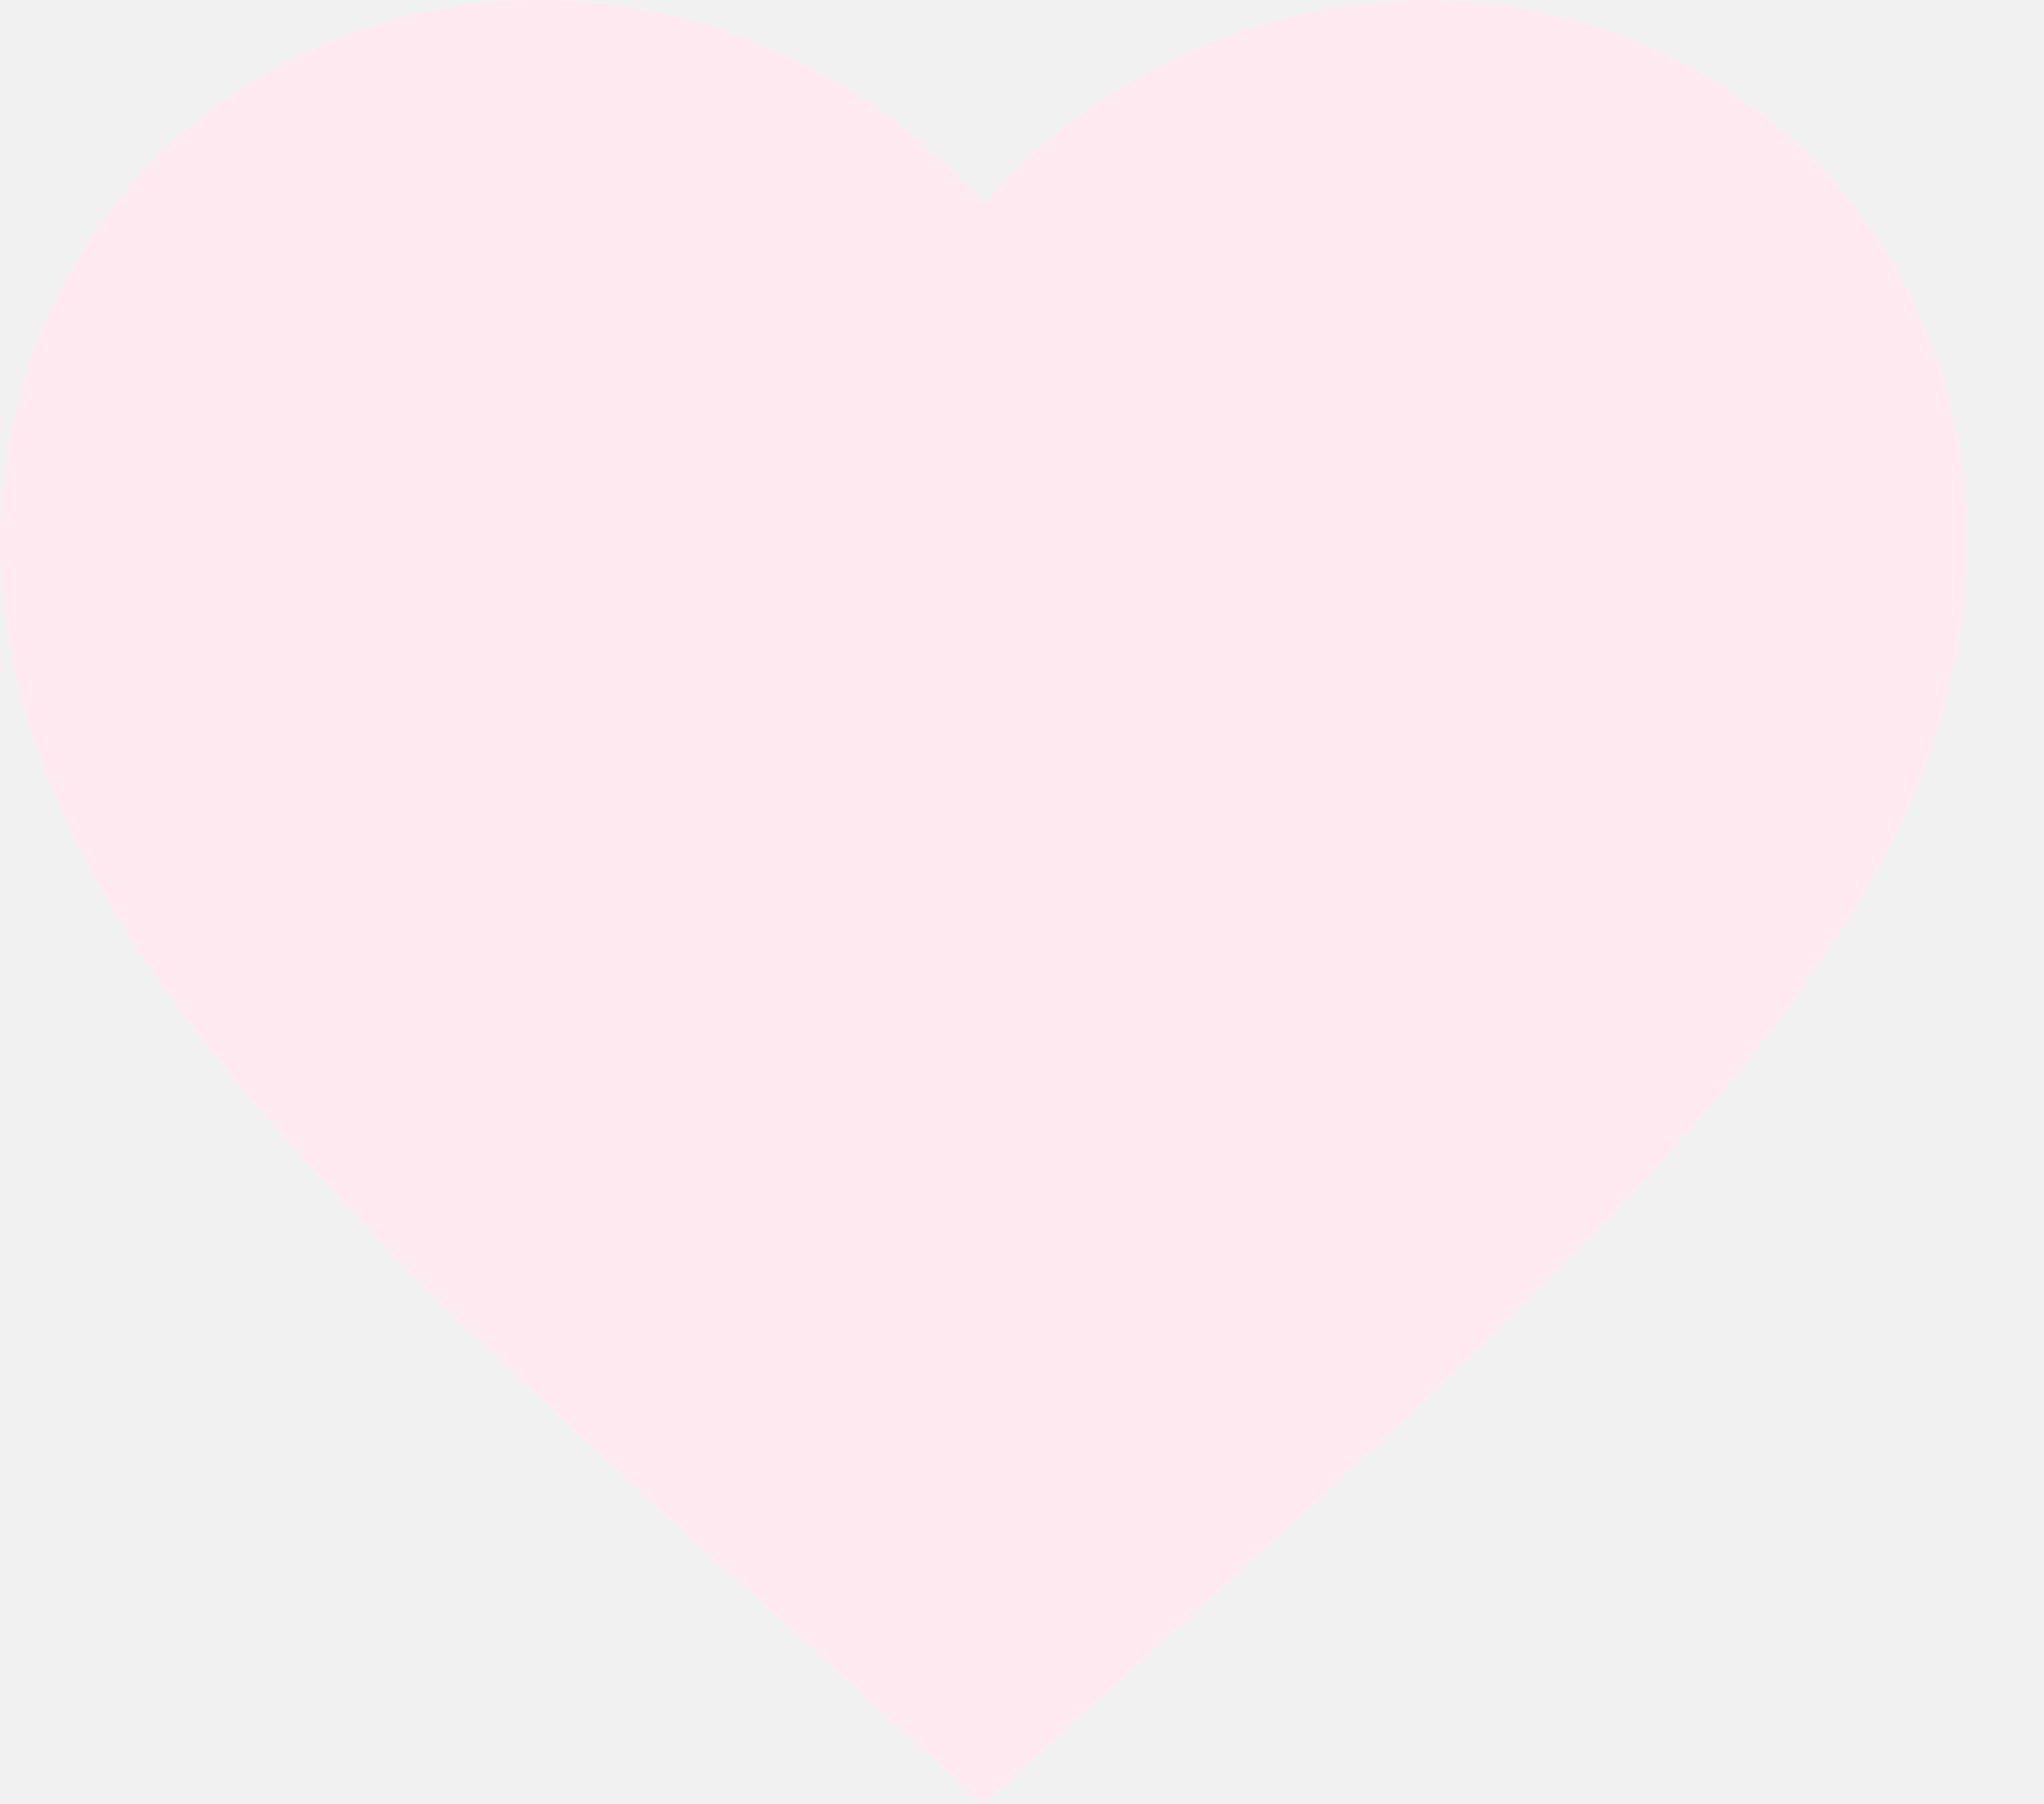
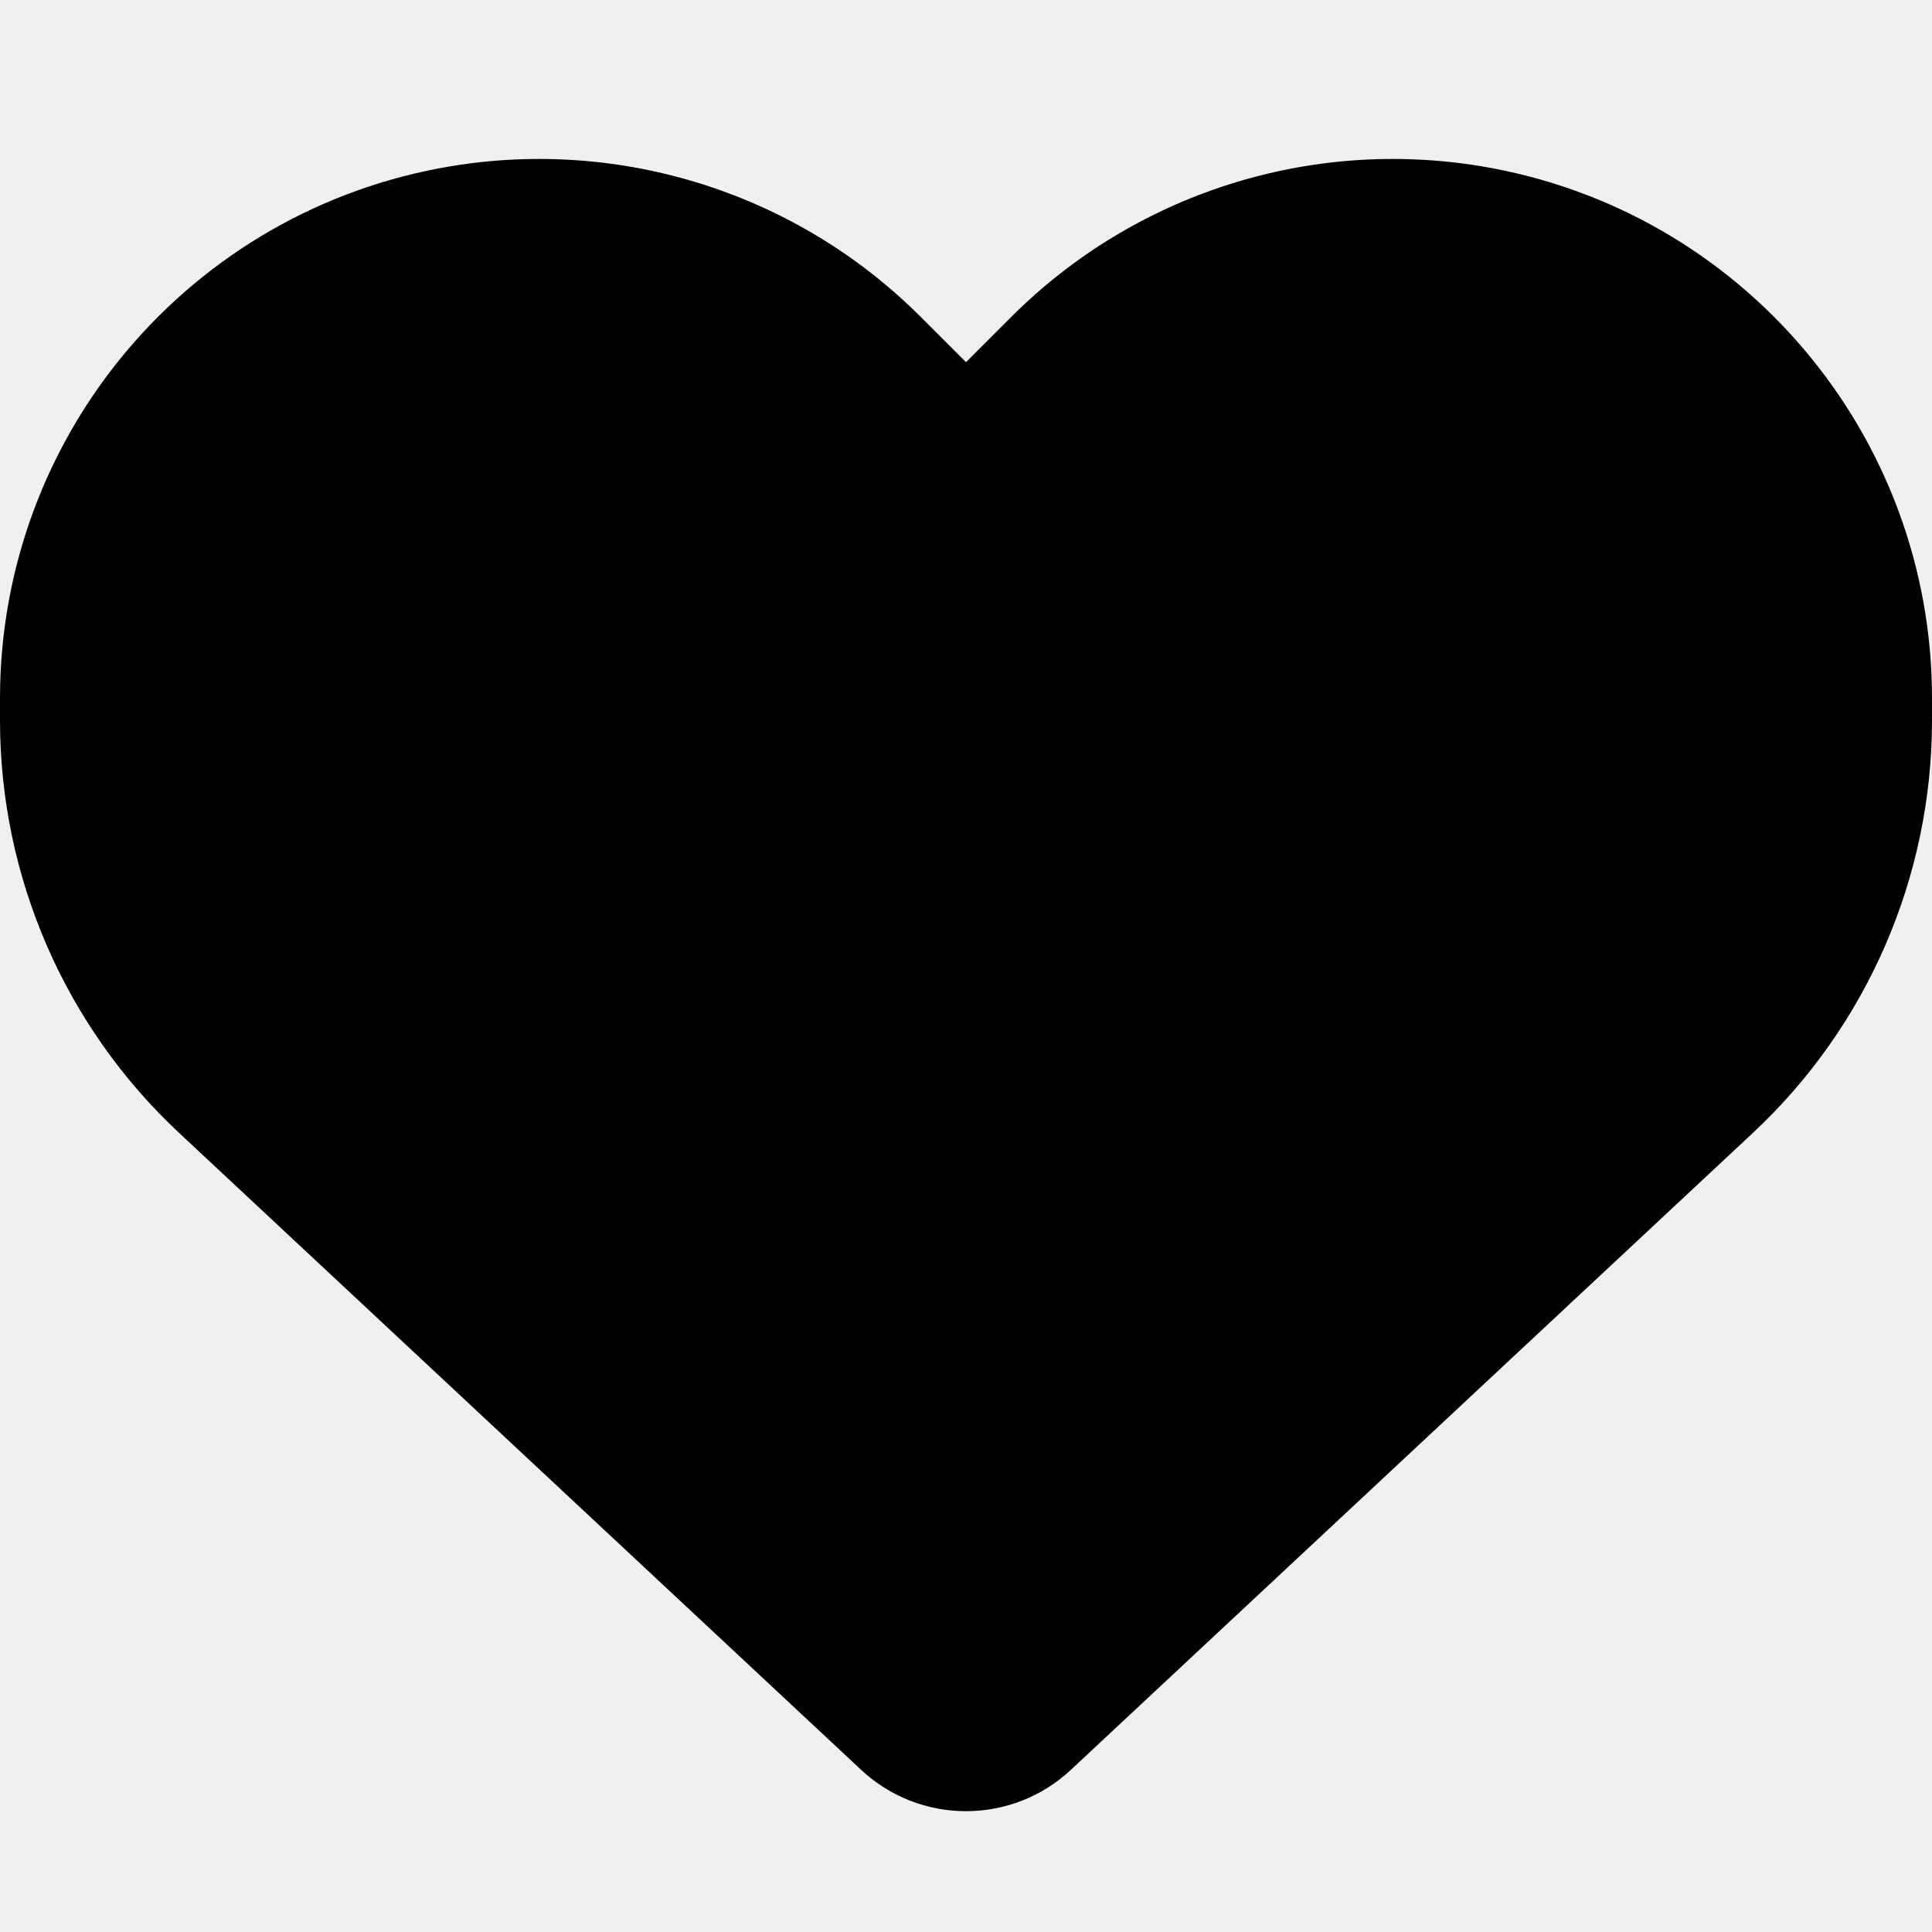
- <svg xmlns="http://www.w3.org/2000/svg" width="17" height="15" viewBox="0 0 17 15" fill="none">
-   <path d="M8.174 15L6.989 13.921C2.779 10.104 0 7.578 0 4.496C0 1.97 1.978 0 4.496 0C5.918 0 7.283 0.662 8.174 1.7C9.065 0.662 10.431 0 11.853 0C14.371 0 16.349 1.97 16.349 4.496C16.349 7.578 13.569 10.104 9.36 13.921L8.174 15Z" fill="#FFEAF1" />
+ <svg xmlns="http://www.w3.org/2000/svg" width="15" height="15" viewBox="0 0 15 15">
+   <g clip-path="url(#clip0)">
+     <path fill="currentColor" d="M1.395 8.8L6.688 13.743C6.908 13.948 7.198 14.062 7.5 14.062C7.802 14.062 8.092 13.948 8.312 13.743L13.605 8.8C14.496 7.971 15 6.808 15 5.592V5.422C15 3.374 13.521 1.628 11.502 1.291C10.166 1.069 8.807 1.505 7.852 2.46L7.5 2.812L7.148 2.46C6.193 1.505 4.834 1.069 3.498 1.291C1.479 1.628 0 3.374 0 5.422V5.592C0 6.808 0.504 7.971 1.395 8.8Z" />
+   </g>
+   <defs>
+     <clipPath id="clip0">
+       <rect width="15" height="15" fill="white" />
+     </clipPath>
+   </defs>
</svg>
